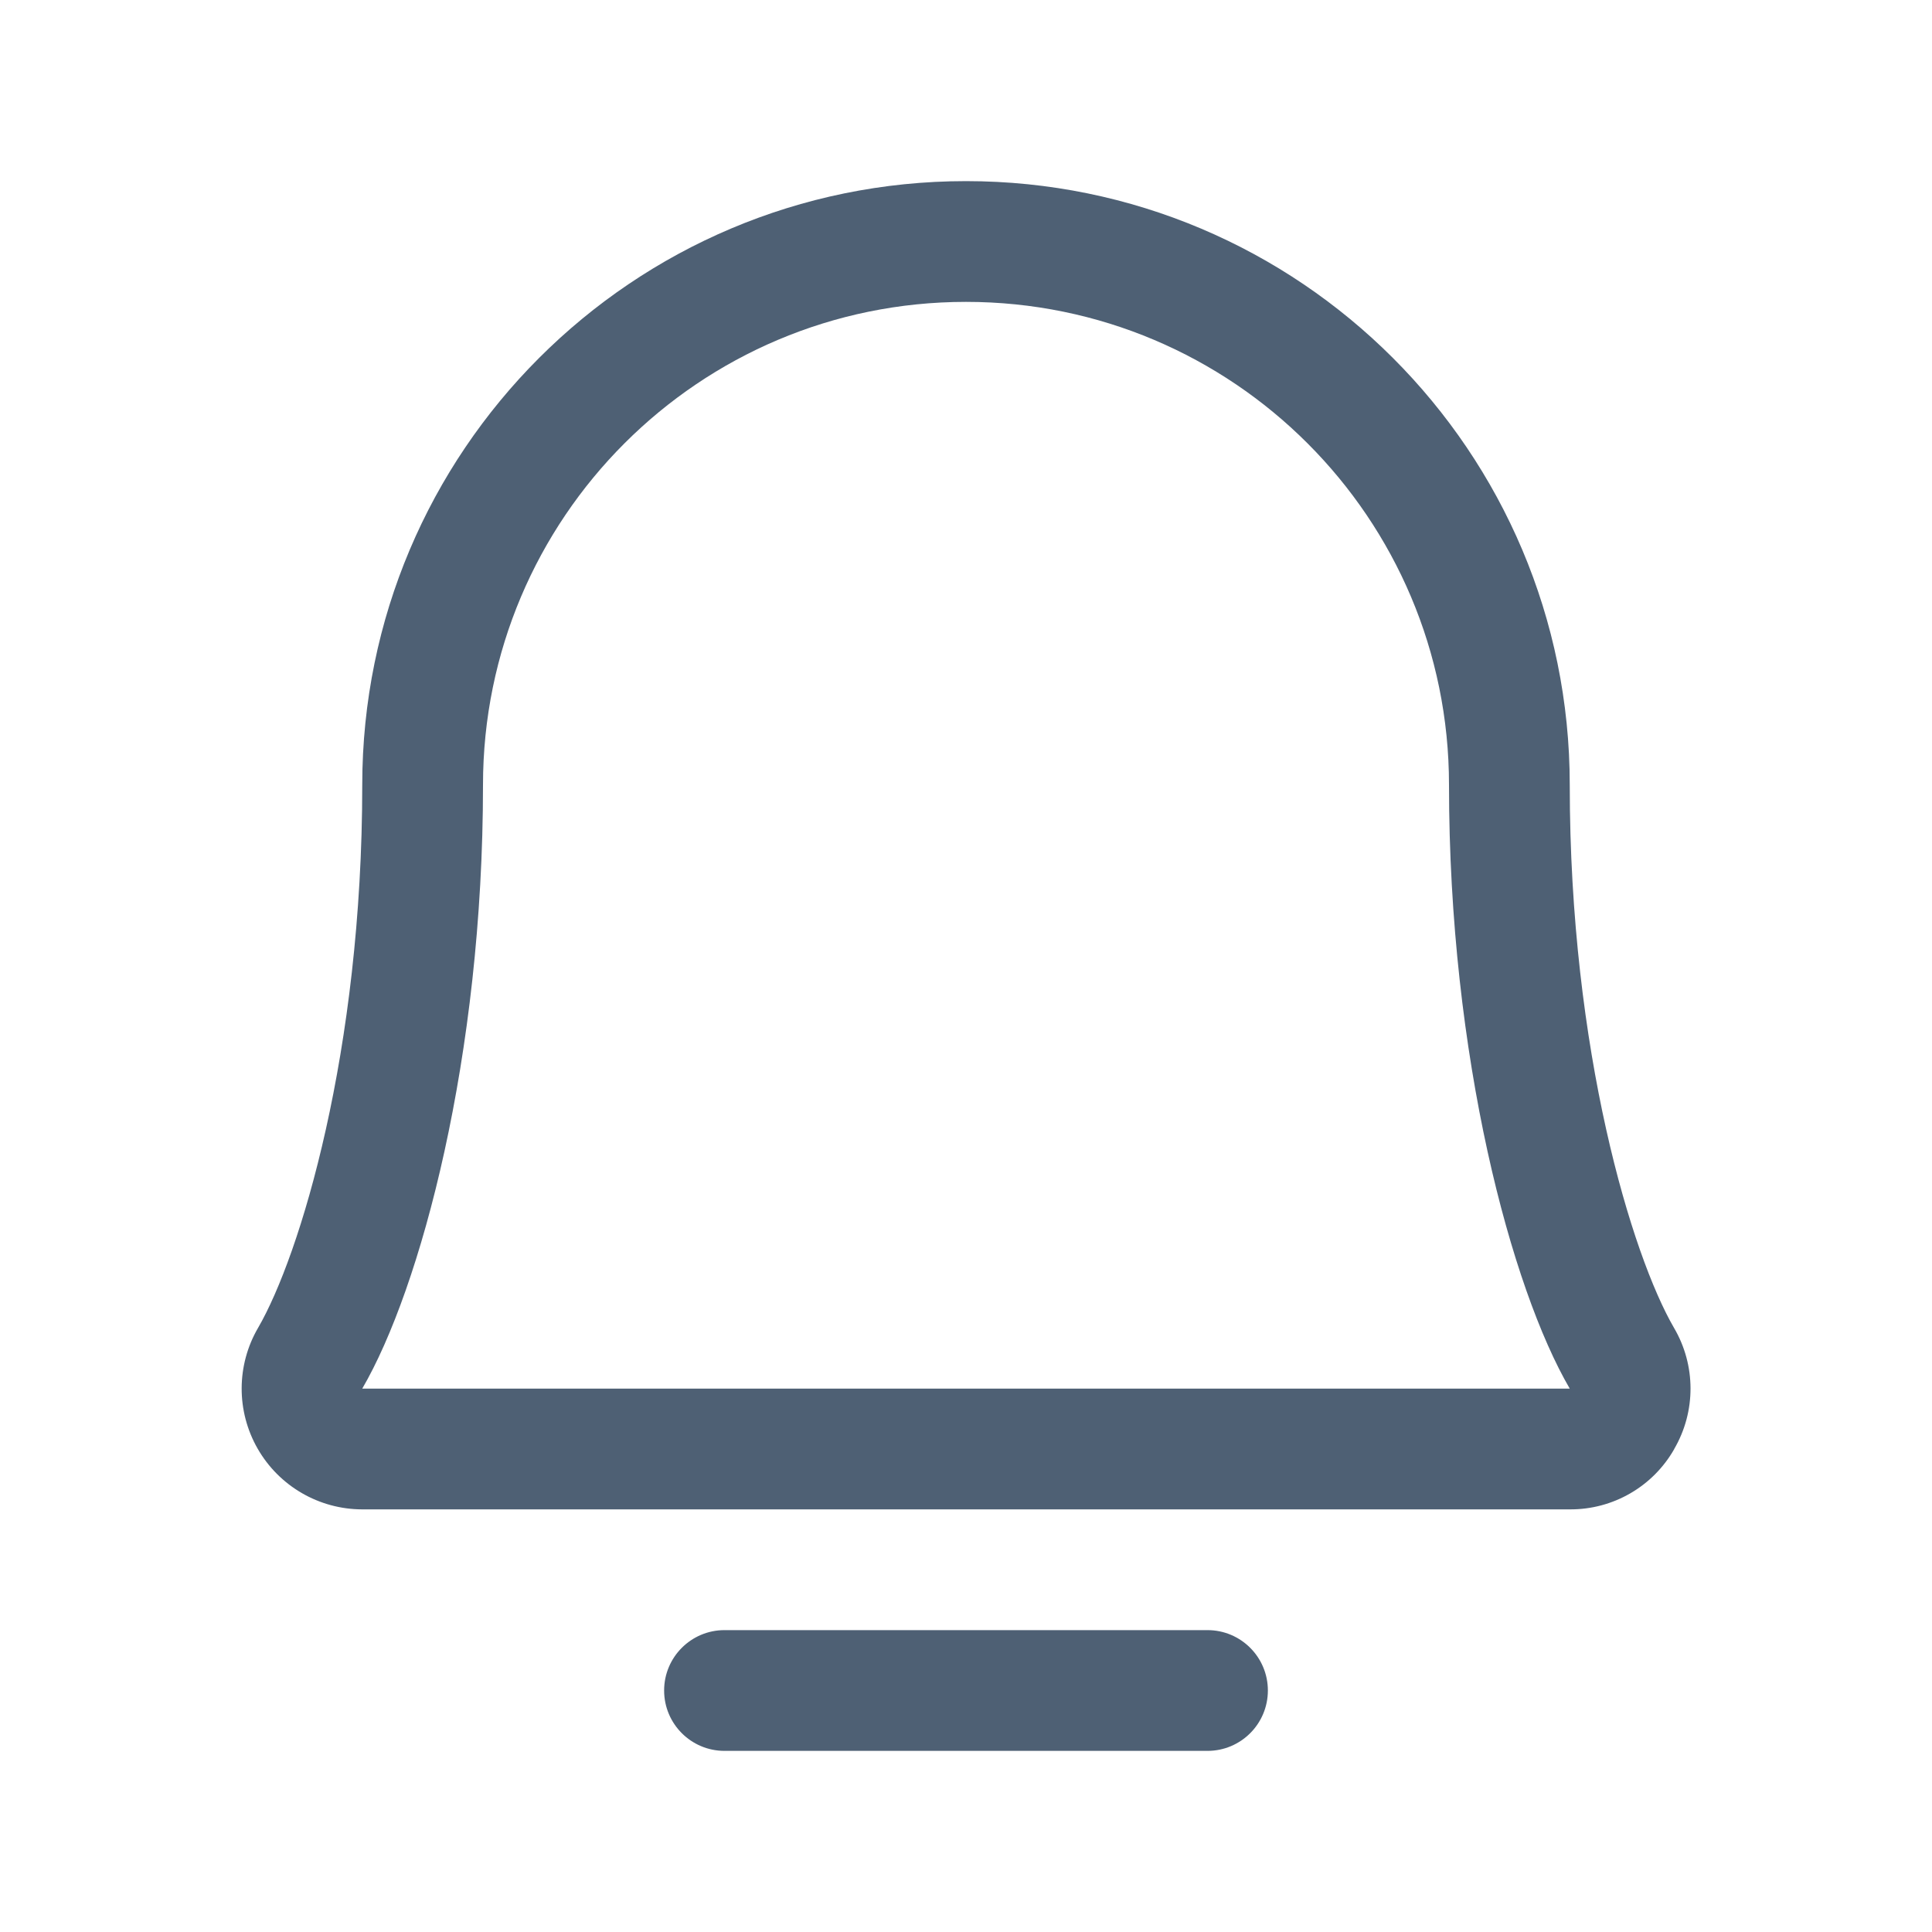
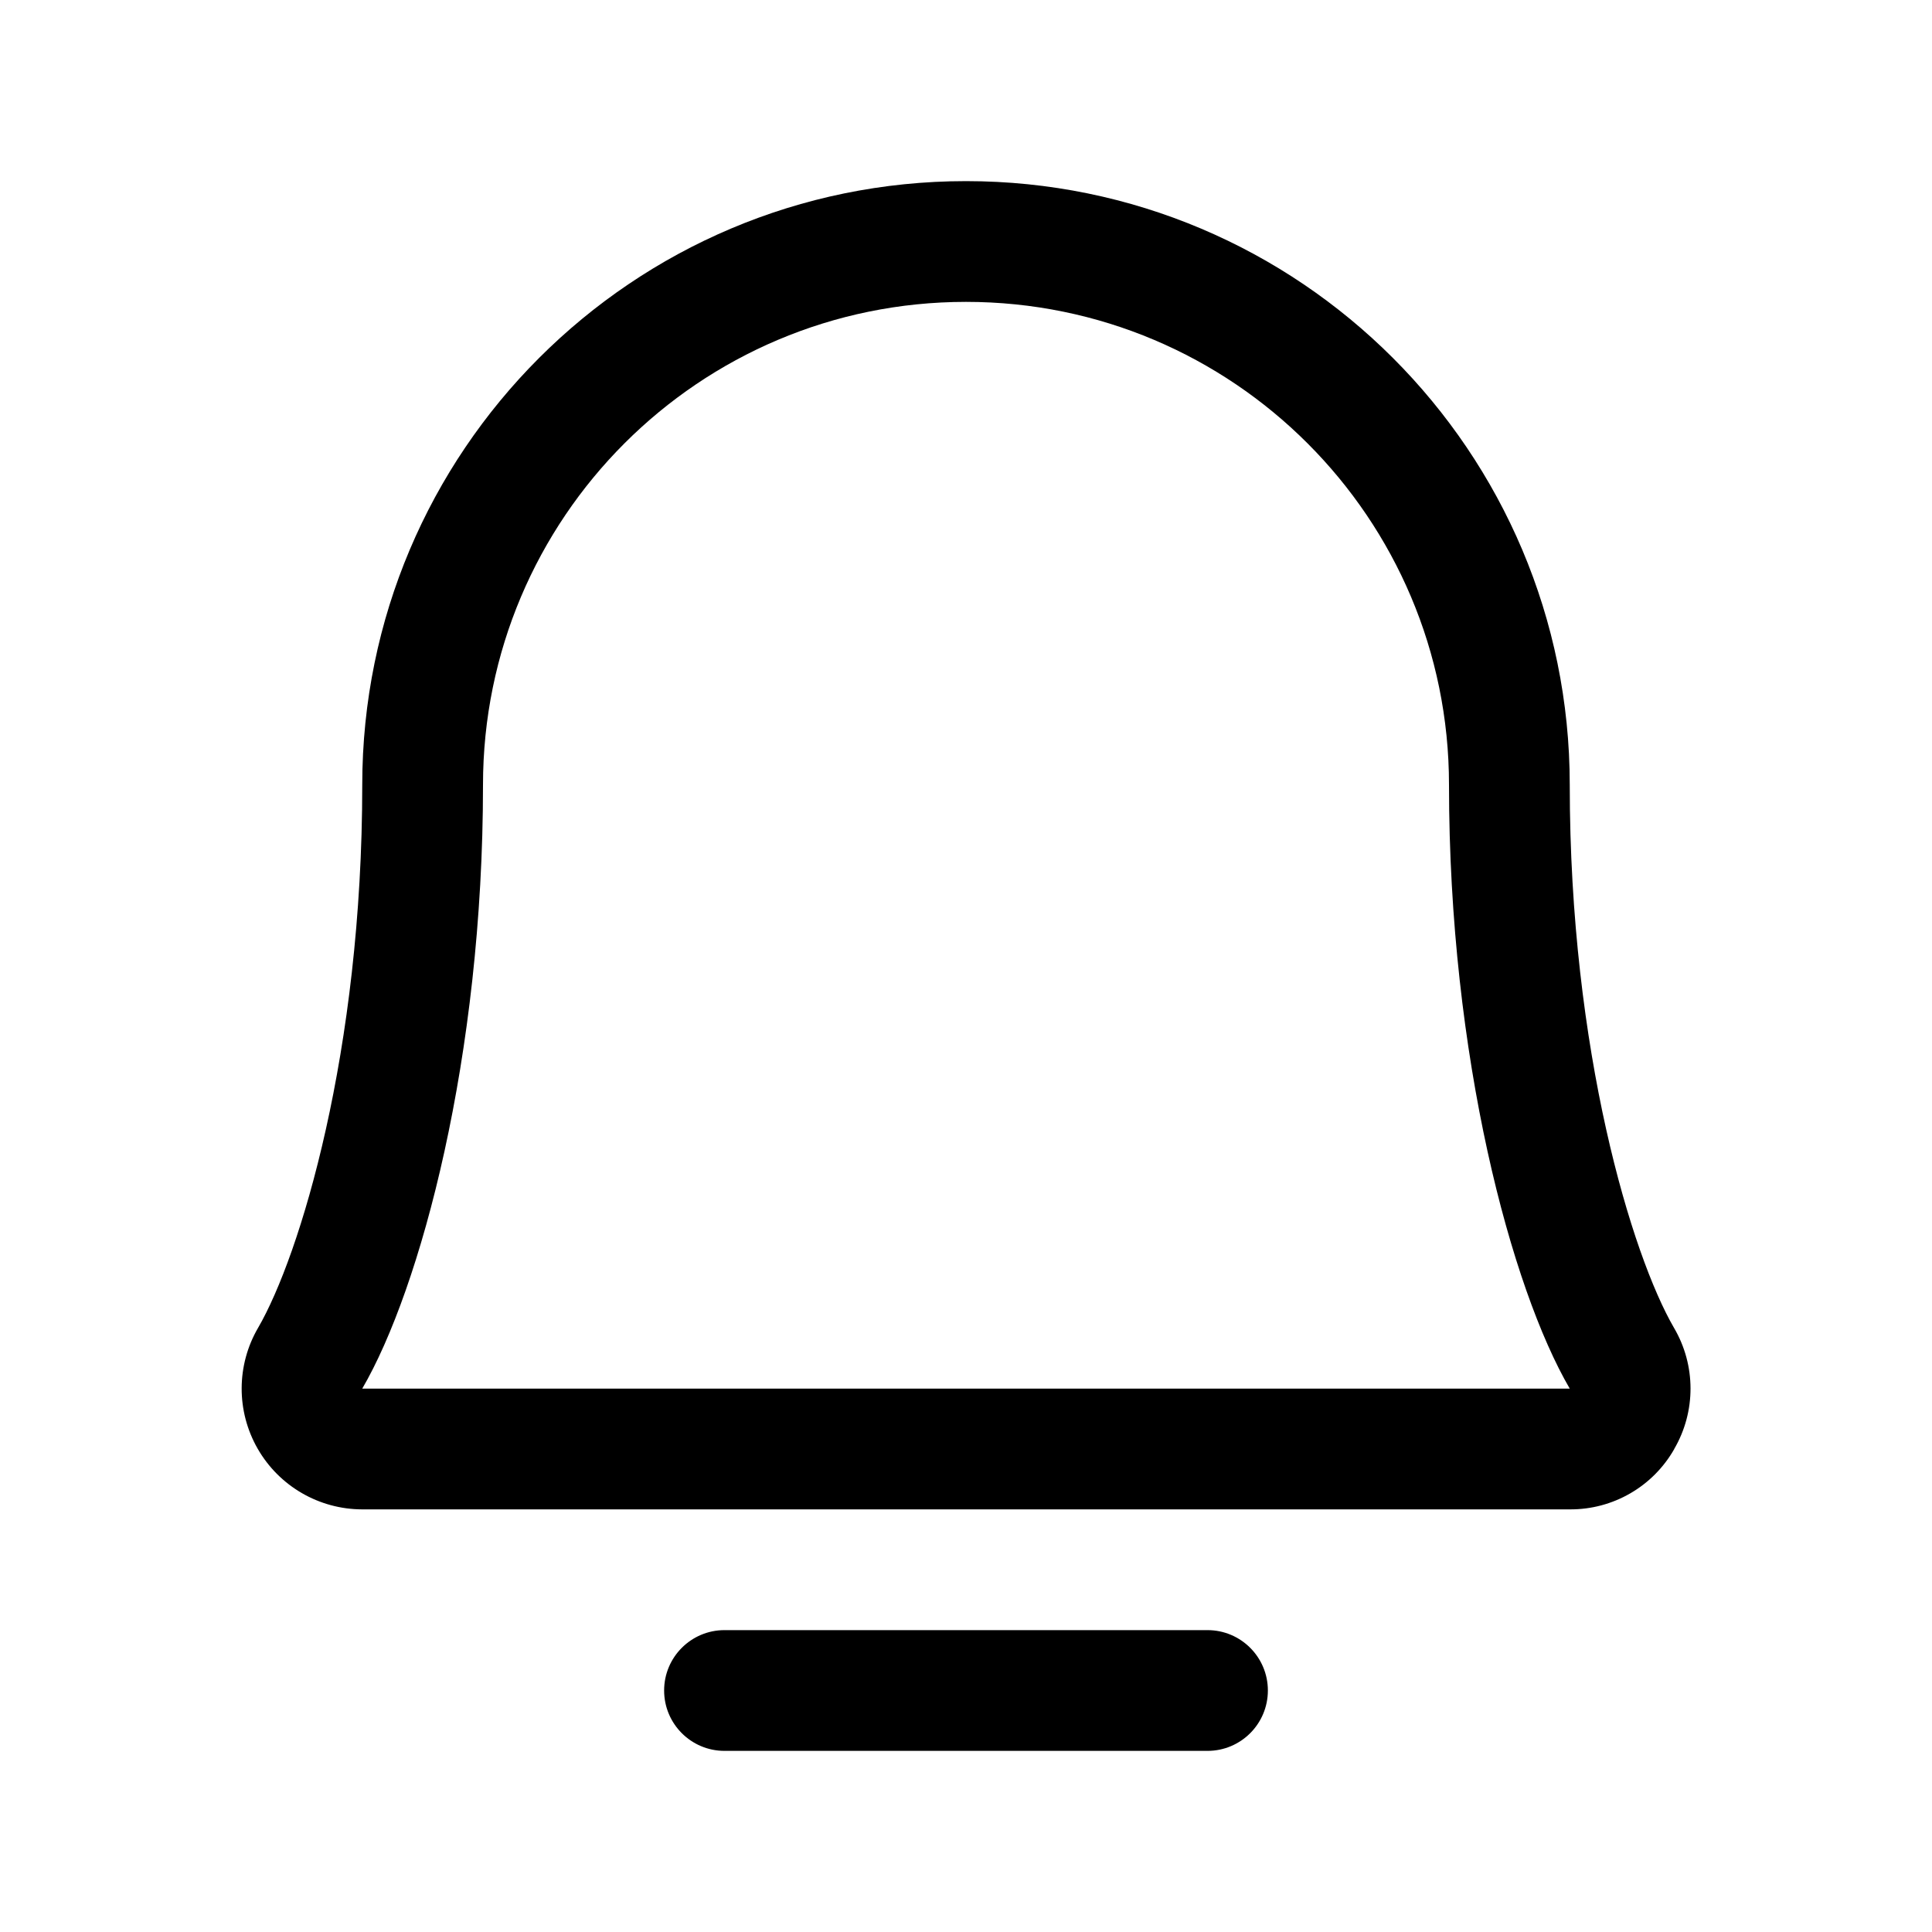
- <svg xmlns="http://www.w3.org/2000/svg" width="24" height="24" fill="#4e6074" viewBox="0 0 256 256">
+ <svg xmlns="http://www.w3.org/2000/svg" width="32" height="32" fill="#000000" viewBox="0 0 256 256">
  <path d="M168,224a8,8,0,0,1-8,8H96a8,8,0,1,1,0-16h64A8,8,0,0,1,168,224Zm53.85-32A15.8,15.8,0,0,1,208,200H48a16,16,0,0,1-13.8-24.06C39.75,166.38,48,139.34,48,104a80,80,0,1,1,160,0c0,35.33,8.26,62.38,13.81,71.94A15.89,15.89,0,0,1,221.84,192ZM208,184c-7.73-13.27-16-43.95-16-80a64,64,0,1,0-128,0c0,36.06-8.28,66.74-16,80Z" />
</svg>
